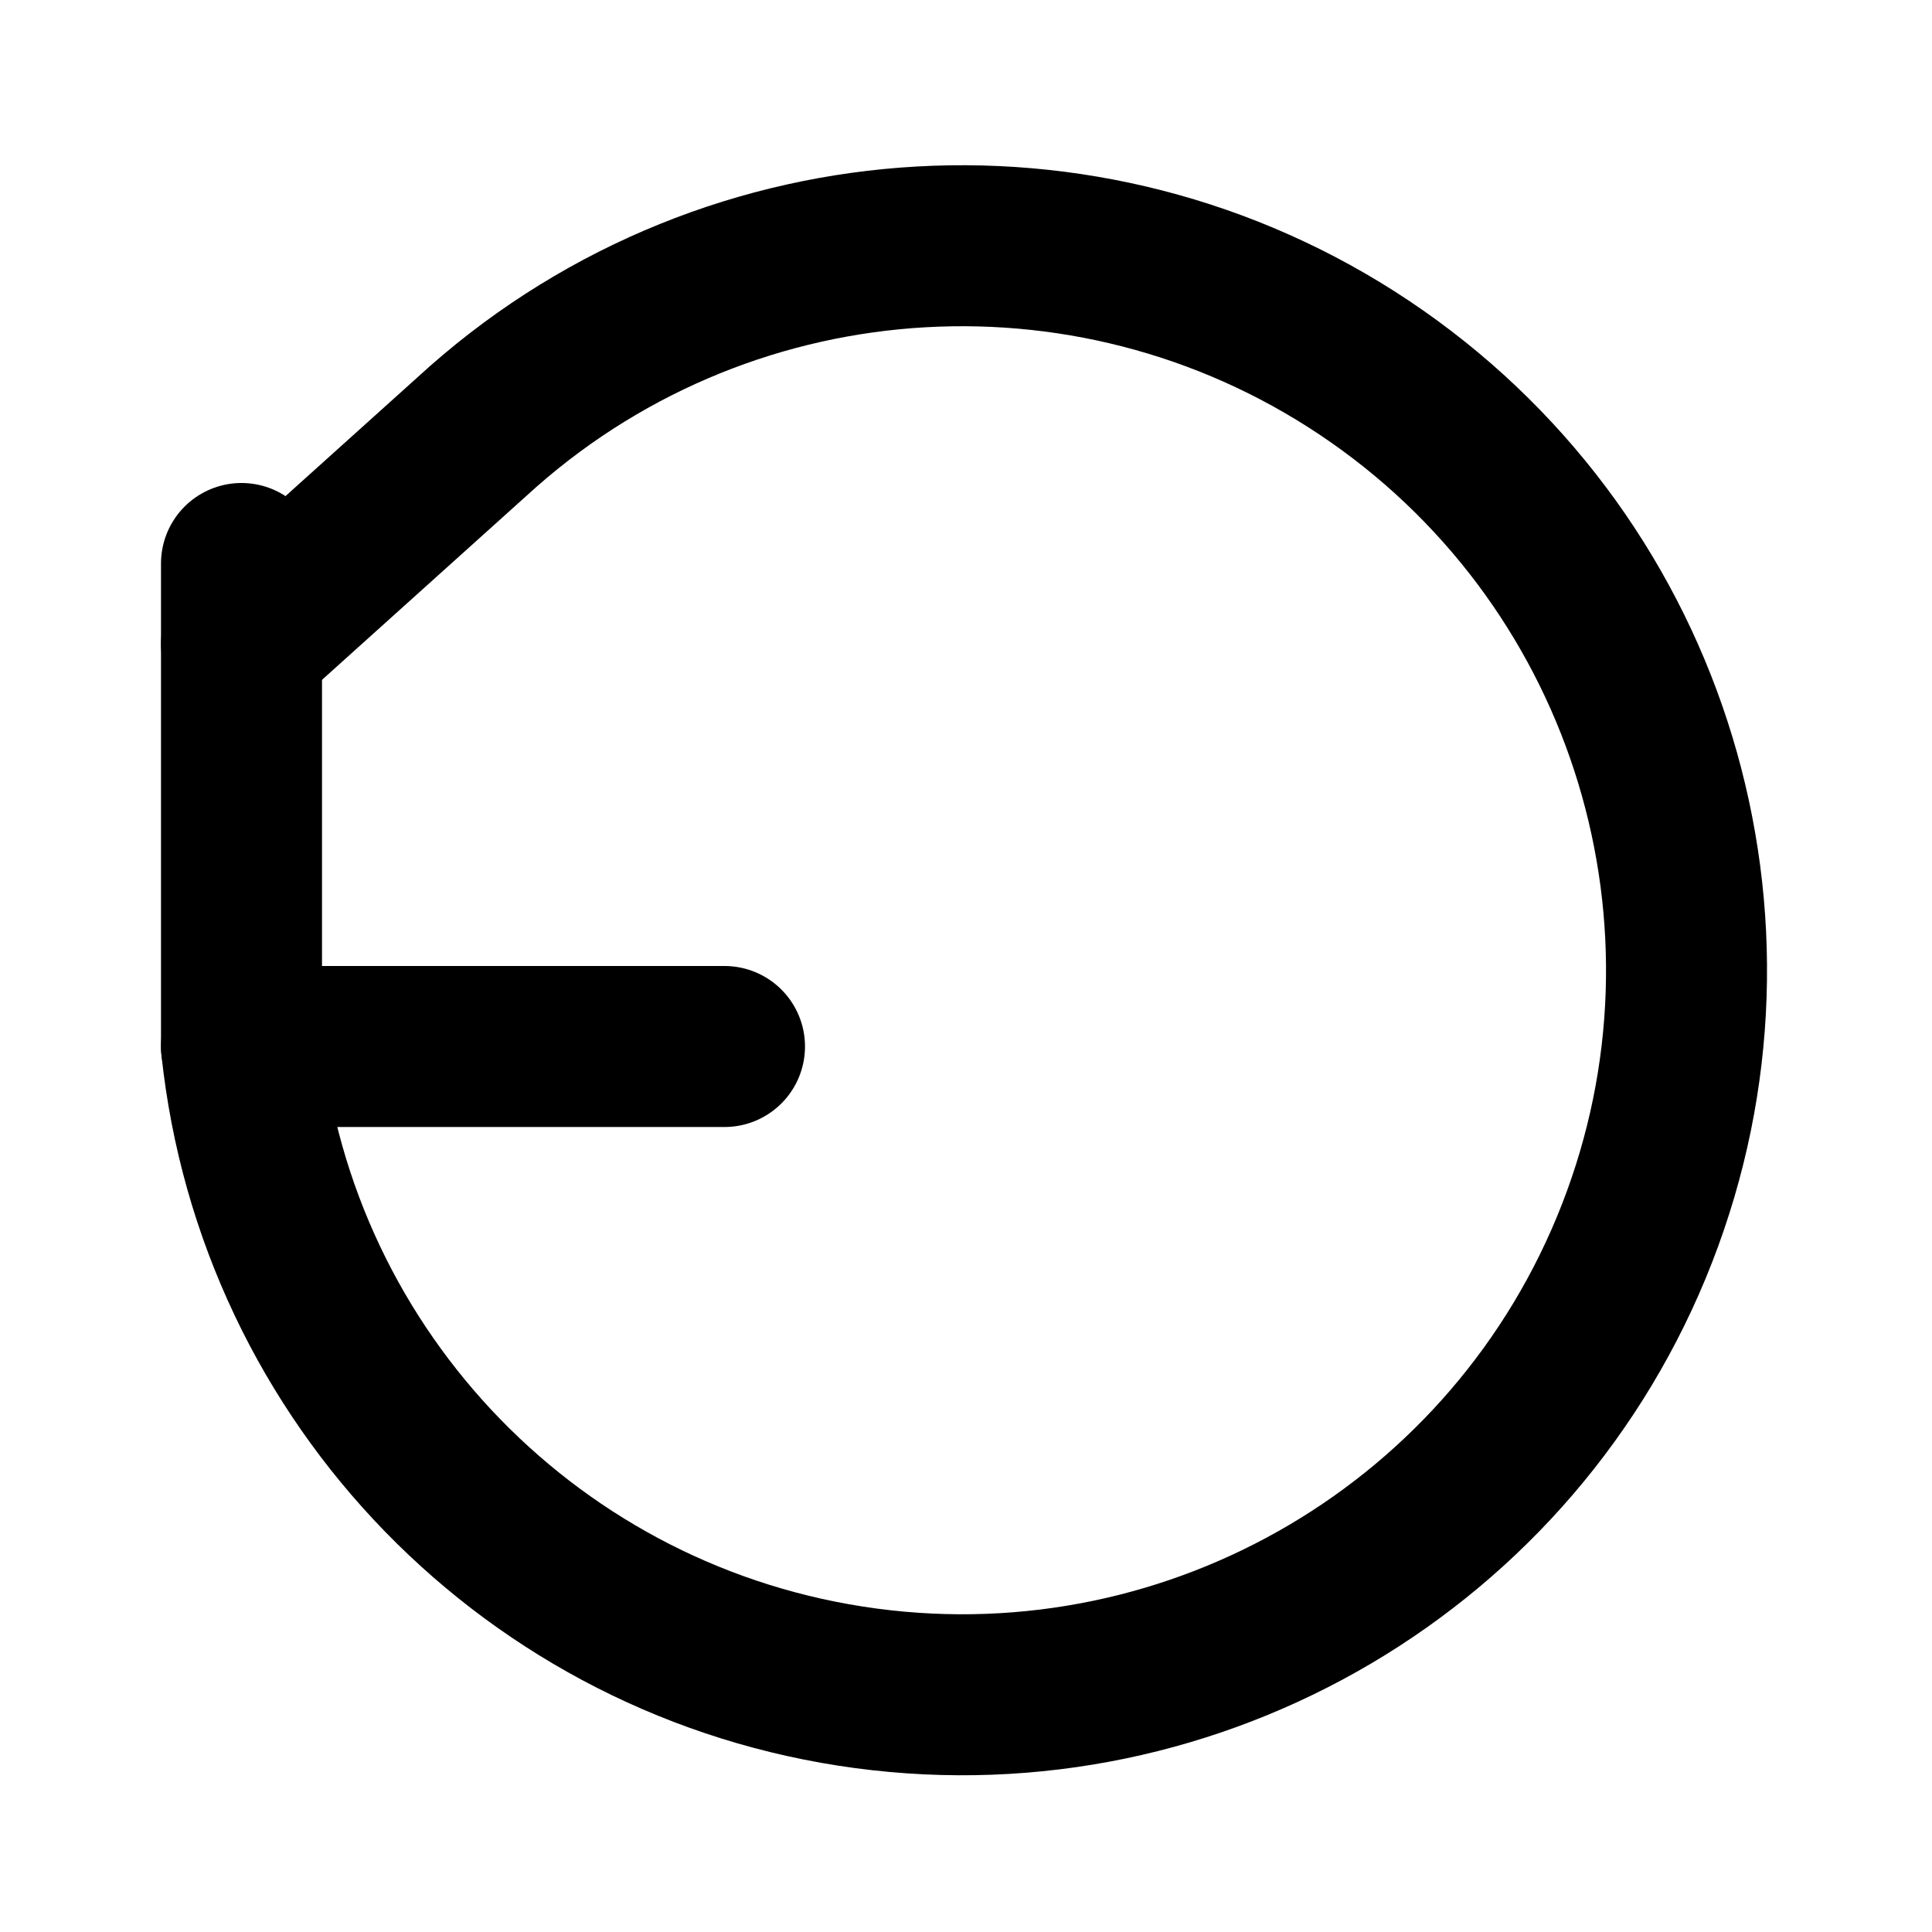
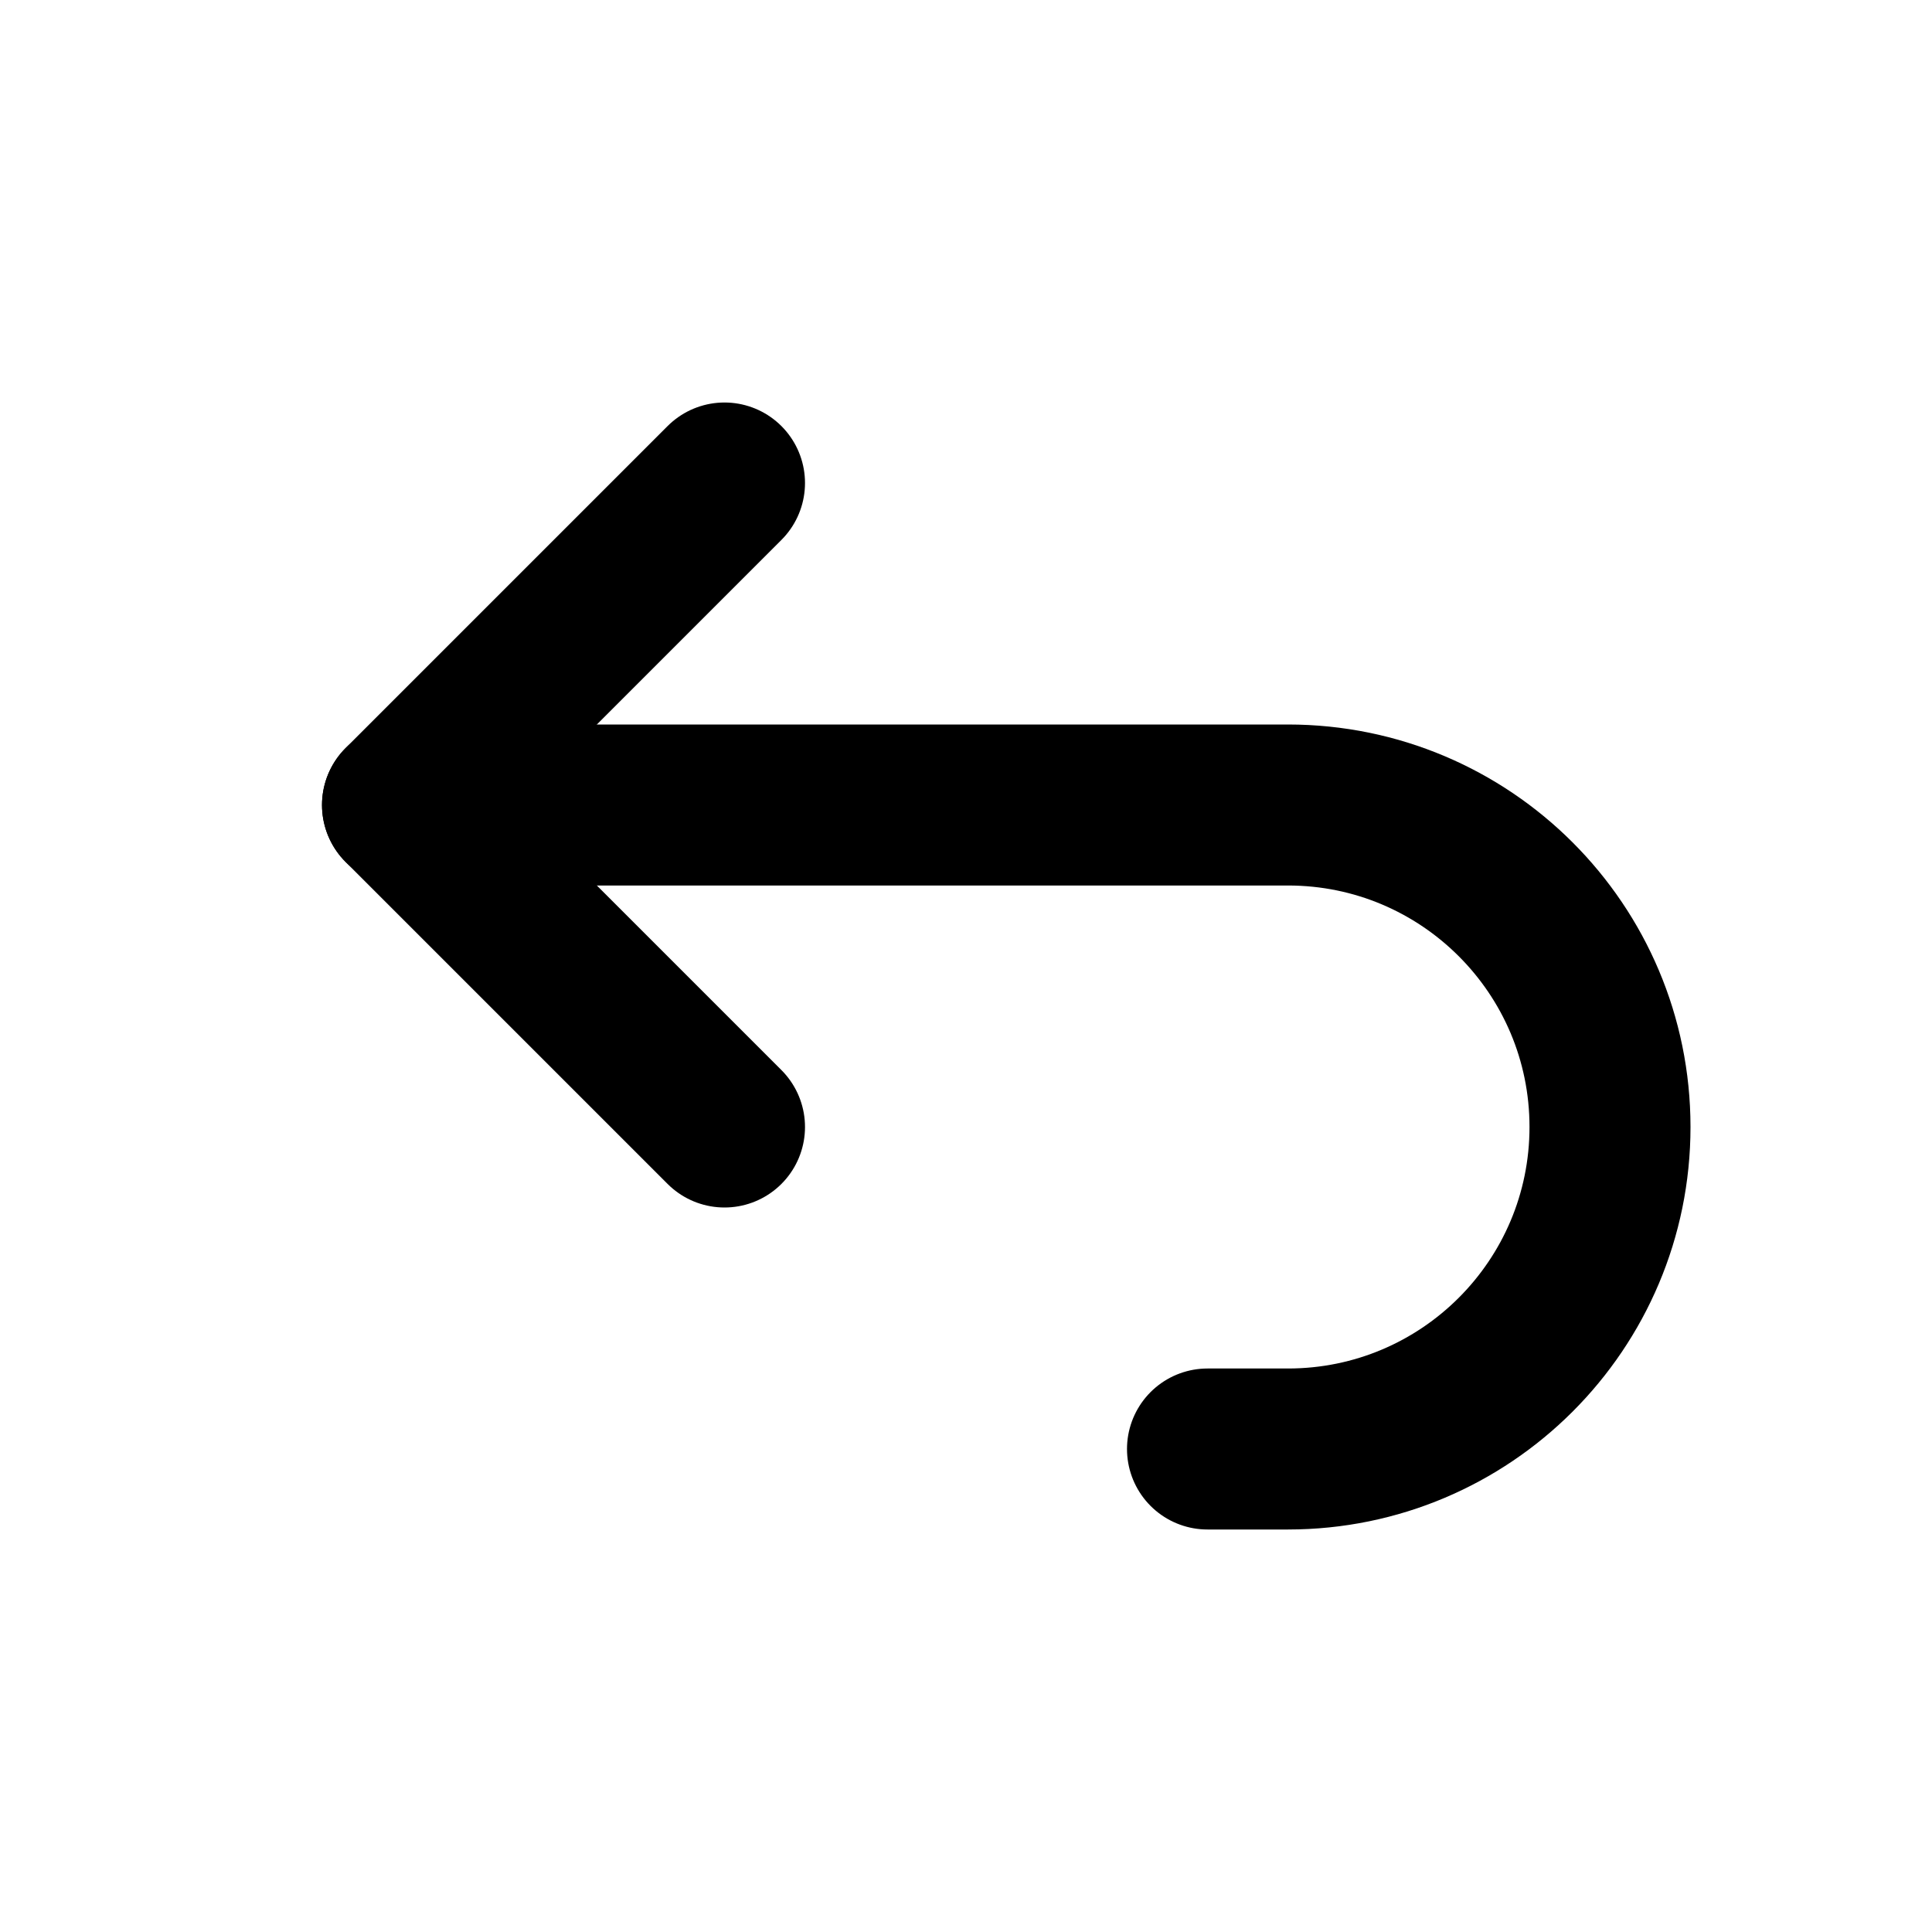
- <svg xmlns="http://www.w3.org/2000/svg" viewBox="0 0 24 24" fill="none" stroke="#000" stroke-width="2" stroke-linecap="round" stroke-linejoin="round">
-   <path d="M3 7v6h6" />
-   <path d="M3 13a9 9 0 1 0 3-7.7L3 8" />
+ <svg xmlns="http://www.w3.org/2000/svg" width="24" height="24" viewBox="0 0 24 24" fill="none" stroke="#000" stroke-width="2" stroke-linecap="round" stroke-linejoin="round">
+   <path d="M9 14l-4 -4l4 -4" />
+   <path d="M5 10h11a4 4 0 1 1 0 8h-1" />
</svg>
